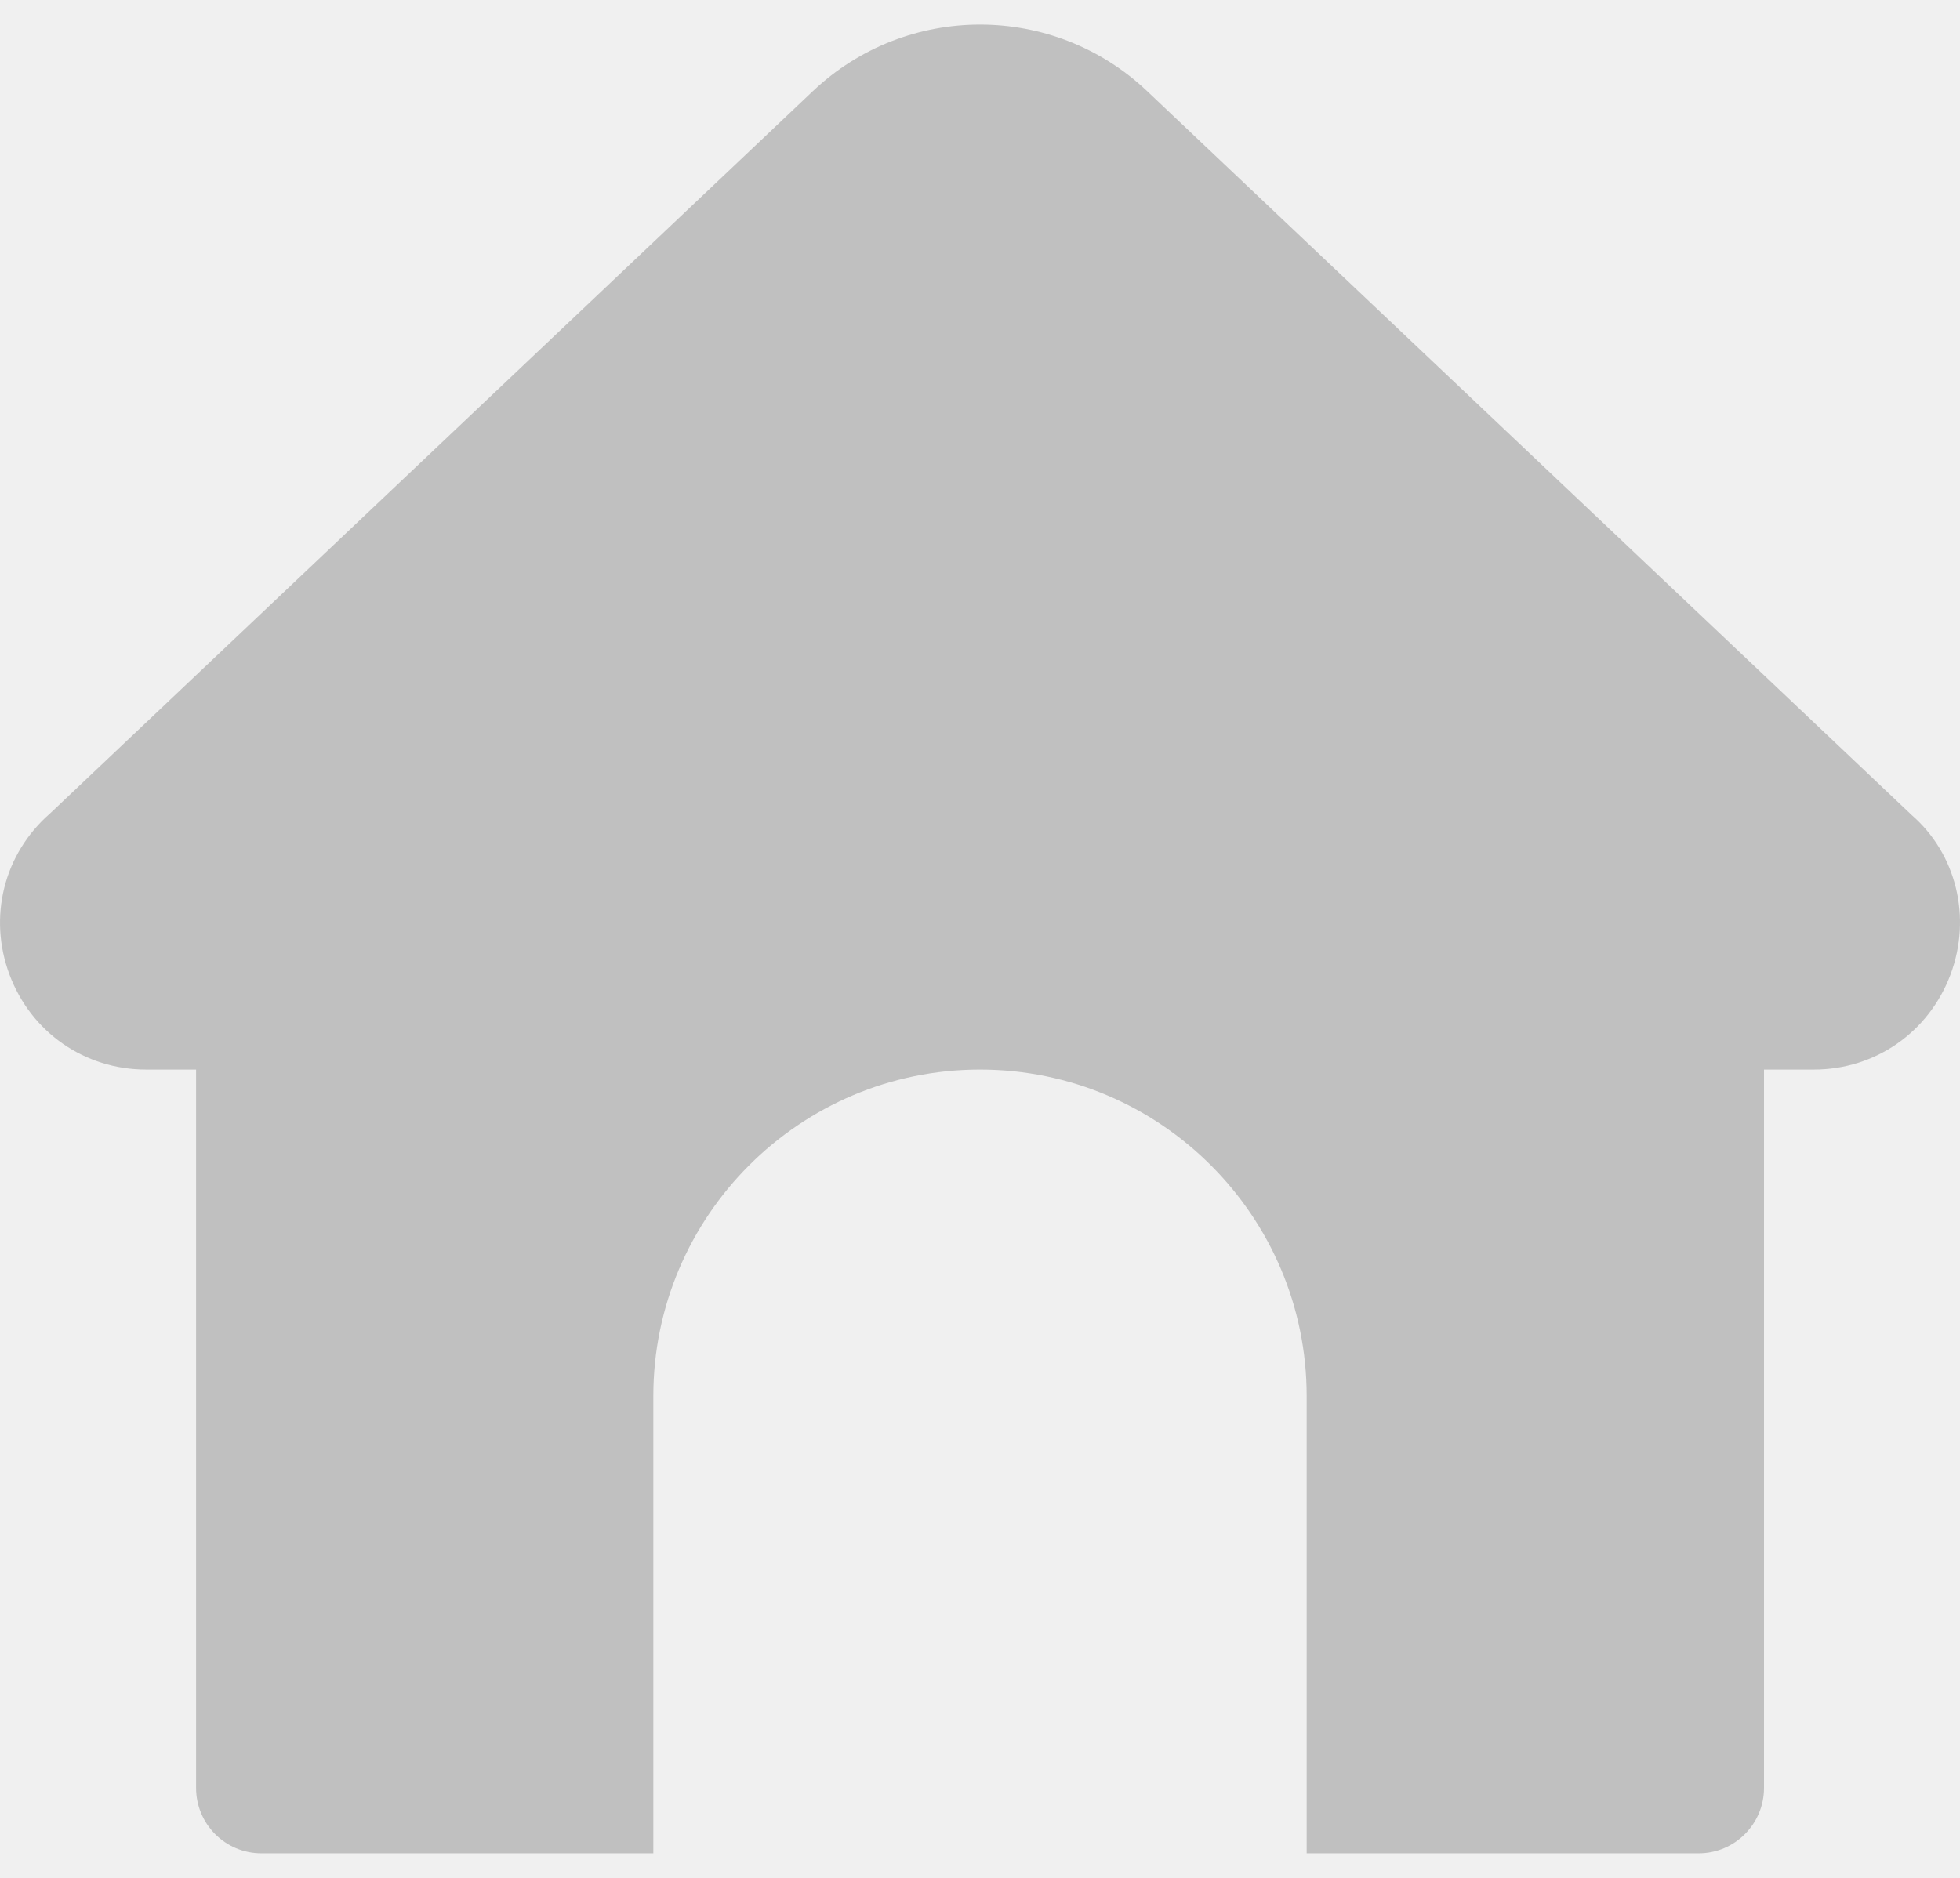
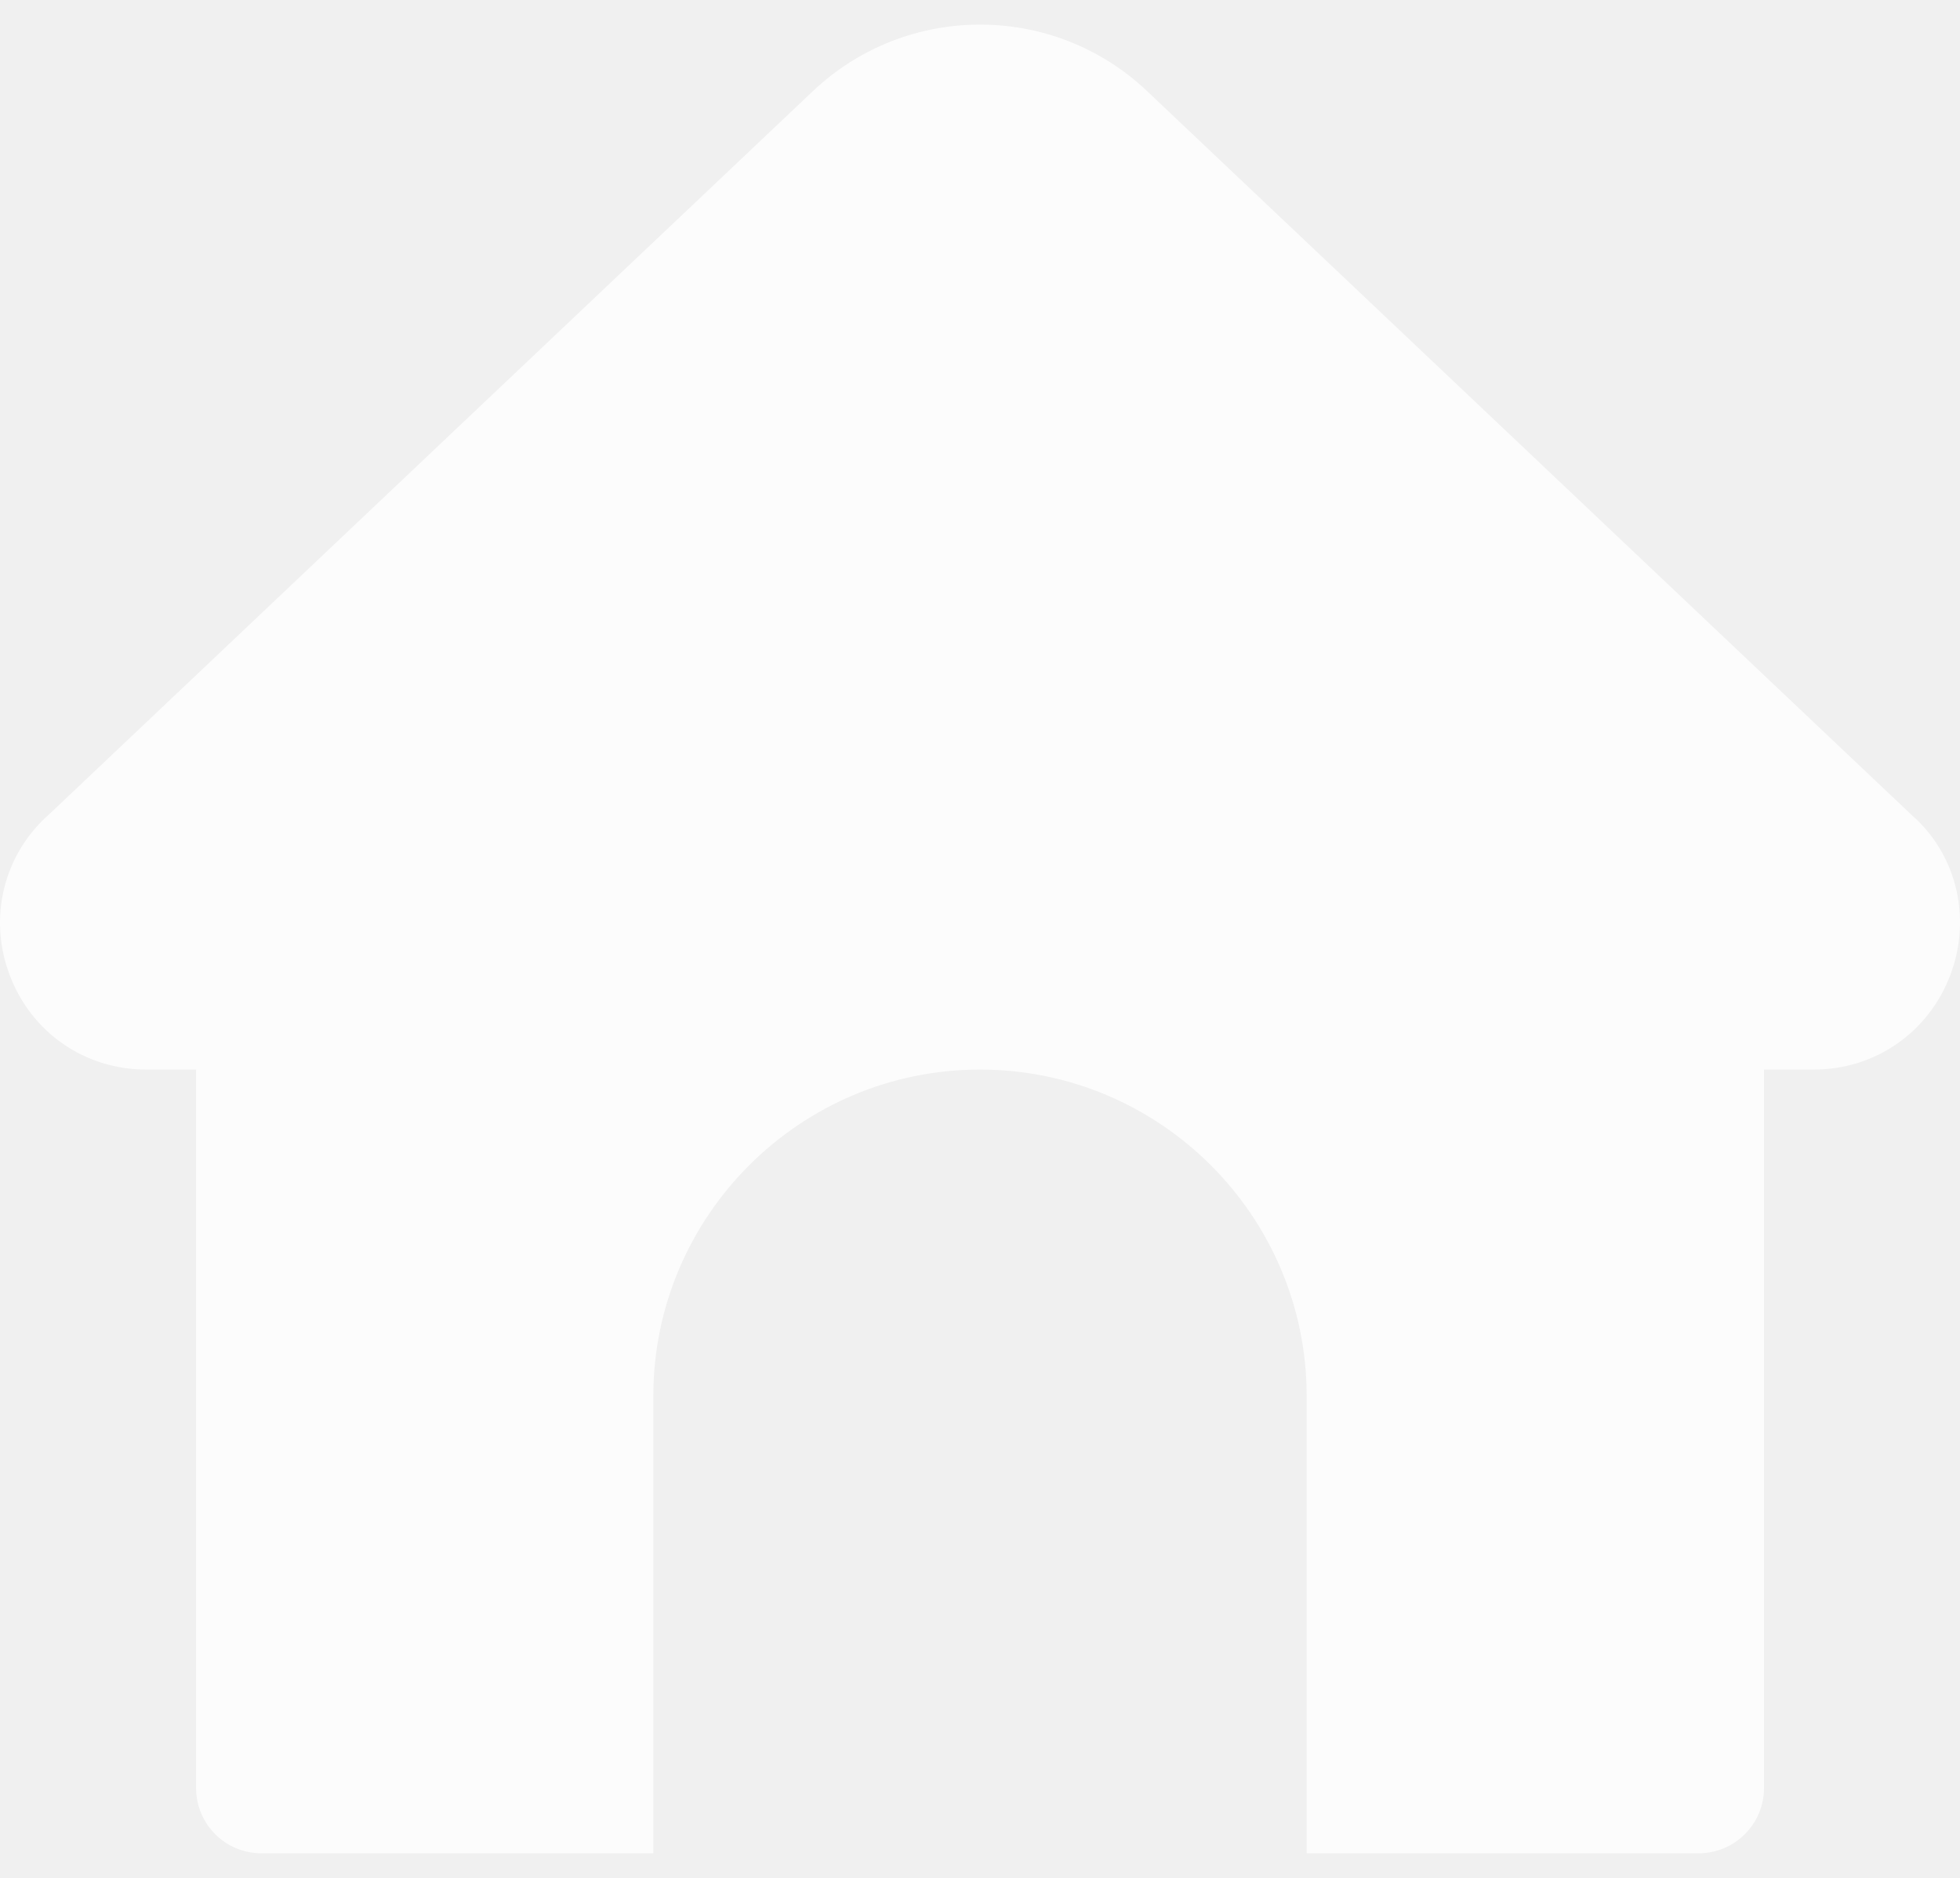
<svg xmlns="http://www.w3.org/2000/svg" width="24" height="23" viewBox="0 0 24 23" fill="none">
-   <path opacity="0.2" d="M23.883 11.938C23.618 12.643 22.962 13.1 22.211 13.1H21.6V21.899C21.6 22.341 21.241 22.699 20.8 22.699H16V17.099C16 14.894 14.206 13.1 12 13.1C9.795 13.1 8 14.894 8 17.099V22.699H3.201C2.759 22.699 2.401 22.341 2.401 21.899V13.1H1.789C1.037 13.1 0.381 12.644 0.117 11.939C-0.148 11.233 0.046 10.457 0.613 9.963L9.955 1.115C11.103 0.03 12.899 0.03 14.045 1.115L23.41 9.984C23.952 10.456 24.148 11.232 23.883 11.938Z" fill="black" />
+   <g clip-path="url(#clip0_125_7)">
+     <path d="M23.883 11.938C23.618 12.643 22.962 13.1 22.211 13.1H21.6V21.899C21.6 22.341 21.241 22.699 20.8 22.699H16V17.099C16 14.894 14.206 13.1 12 13.1C9.795 13.1 8 14.894 8 17.099V22.699H3.201C2.759 22.699 2.401 22.341 2.401 21.899V13.1H1.789C1.037 13.1 0.381 12.644 0.117 11.939C-0.148 11.233 0.046 10.457 0.613 9.963L9.955 1.115C11.103 0.03 12.899 0.03 14.045 1.115L23.41 9.984C23.952 10.456 24.148 11.232 23.883 11.938Z" fill="white" fill-opacity="0.8" />
+   </g>
+   <defs>
+     <clipPath id="clip0_125_7">
+       <rect width="24" height="23" fill="white" />
+     </clipPath>
+   </defs>
</svg>
